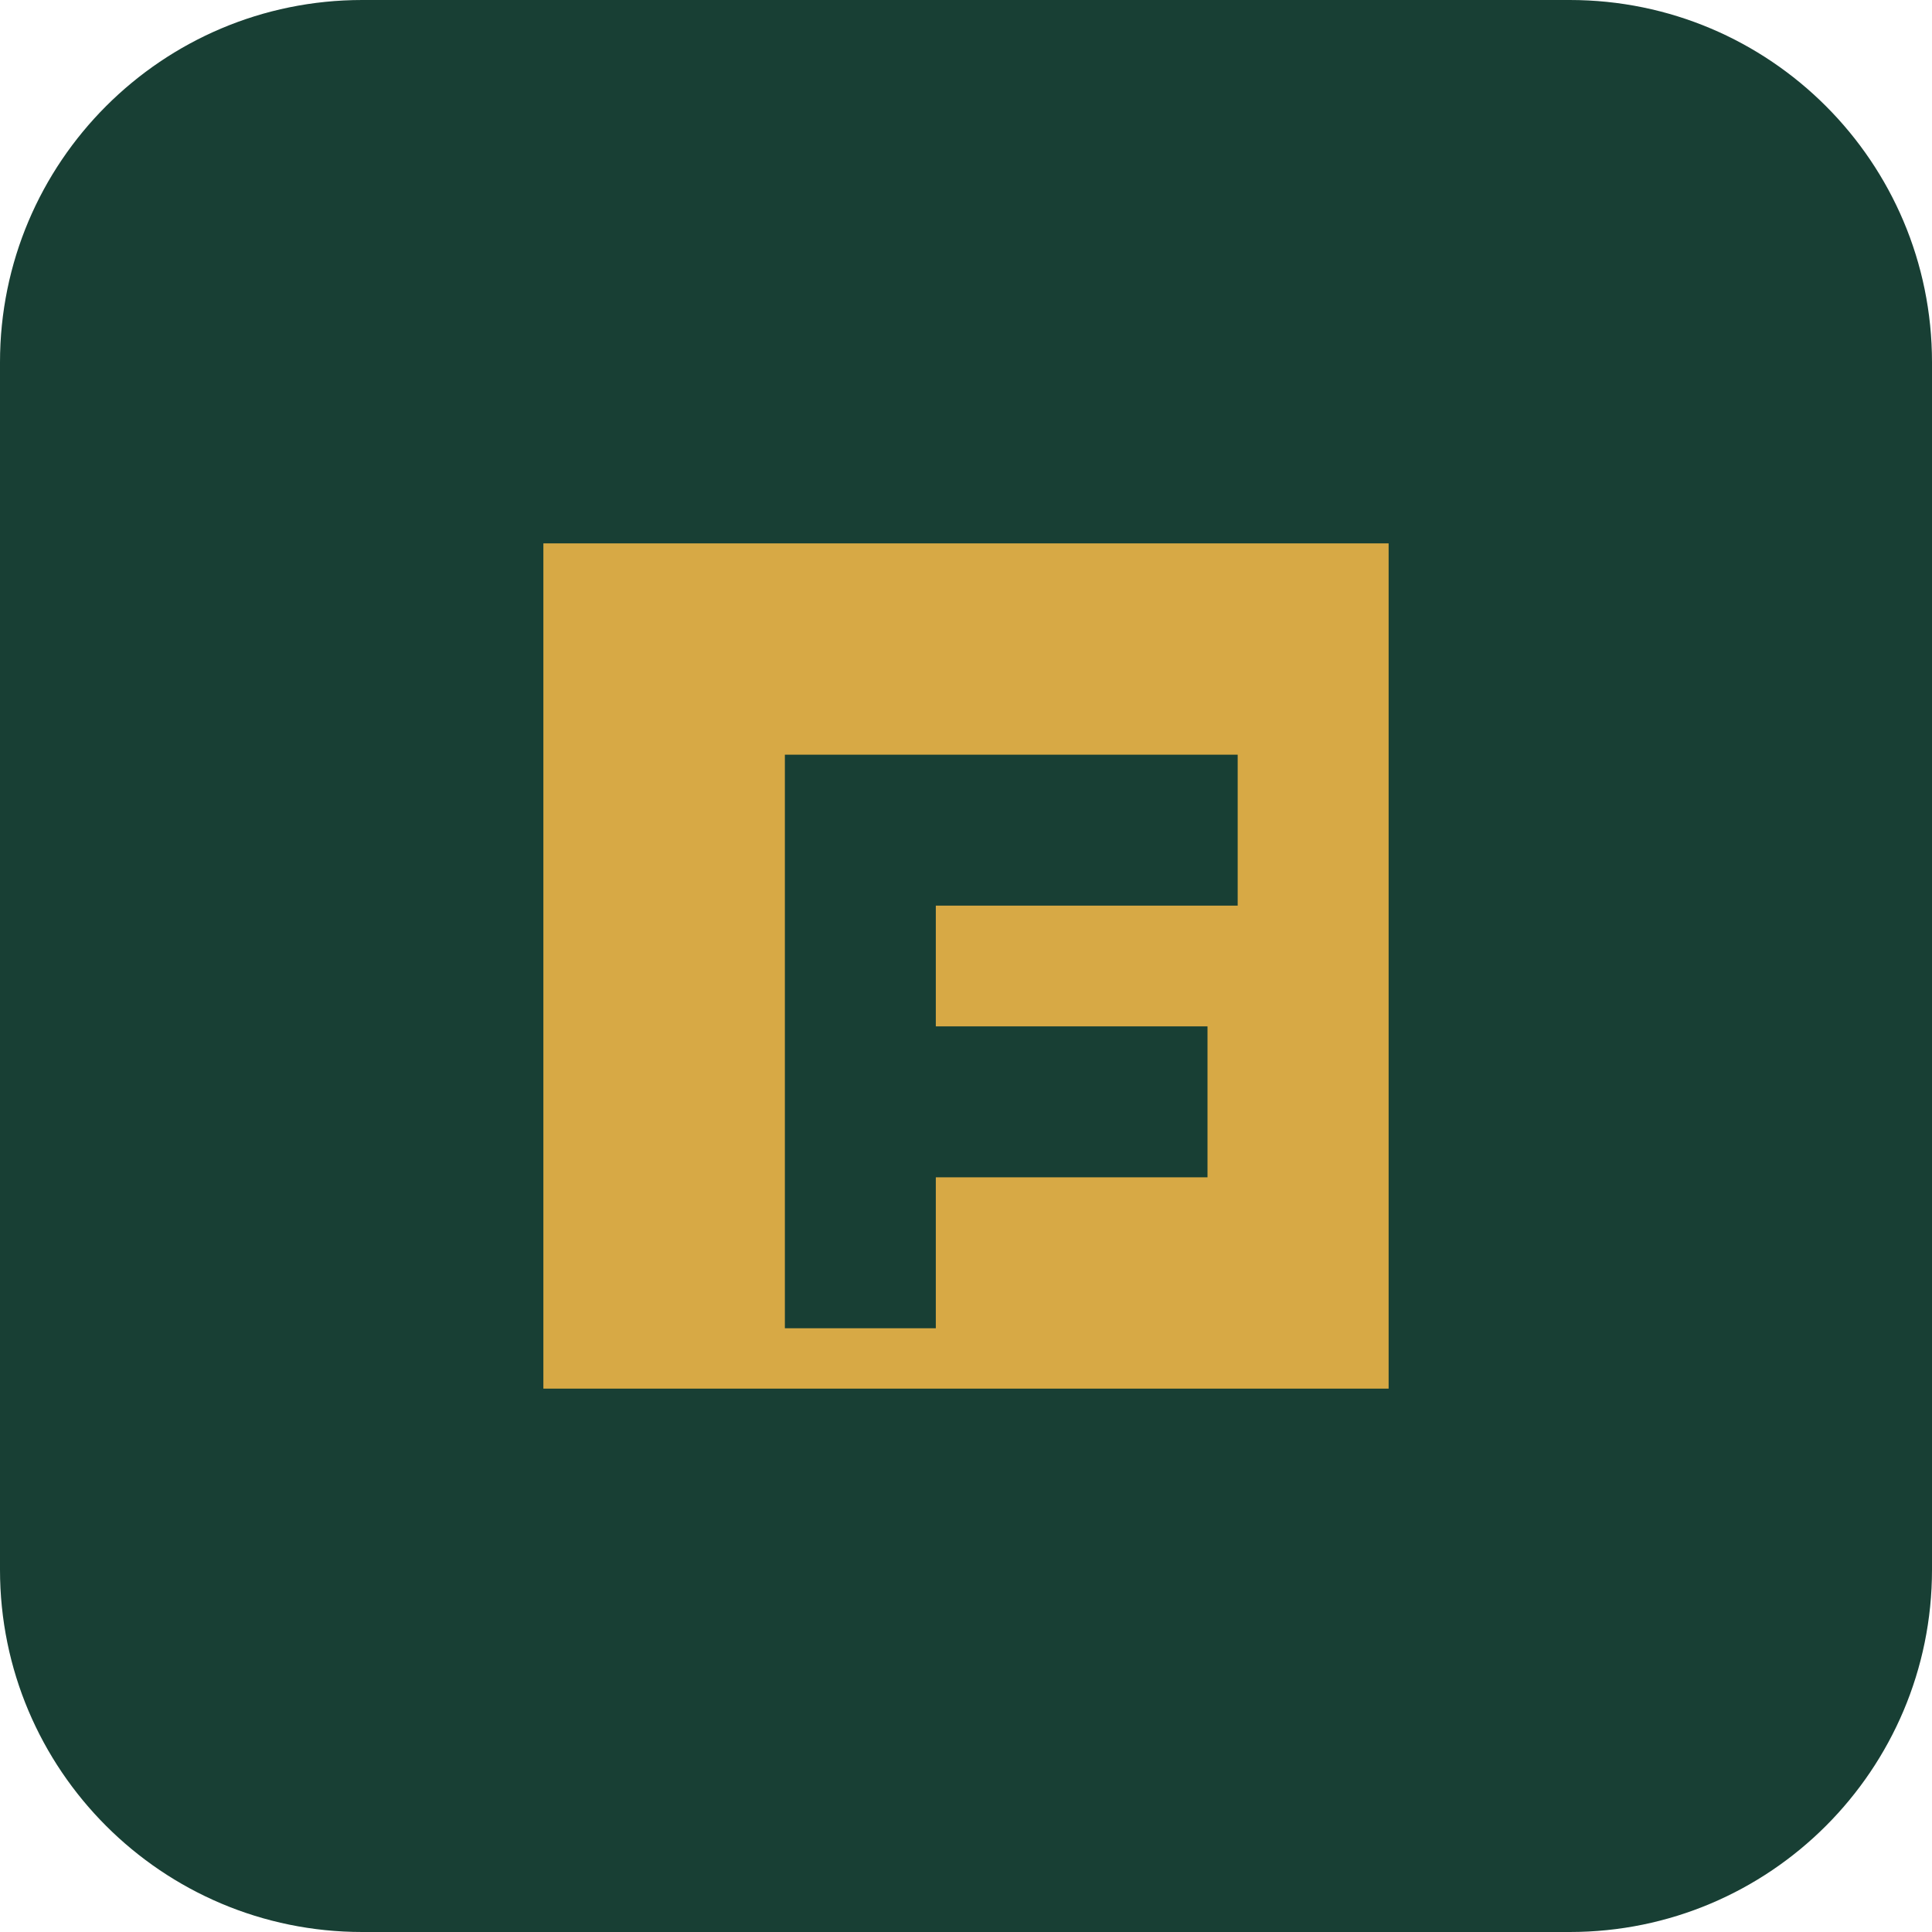
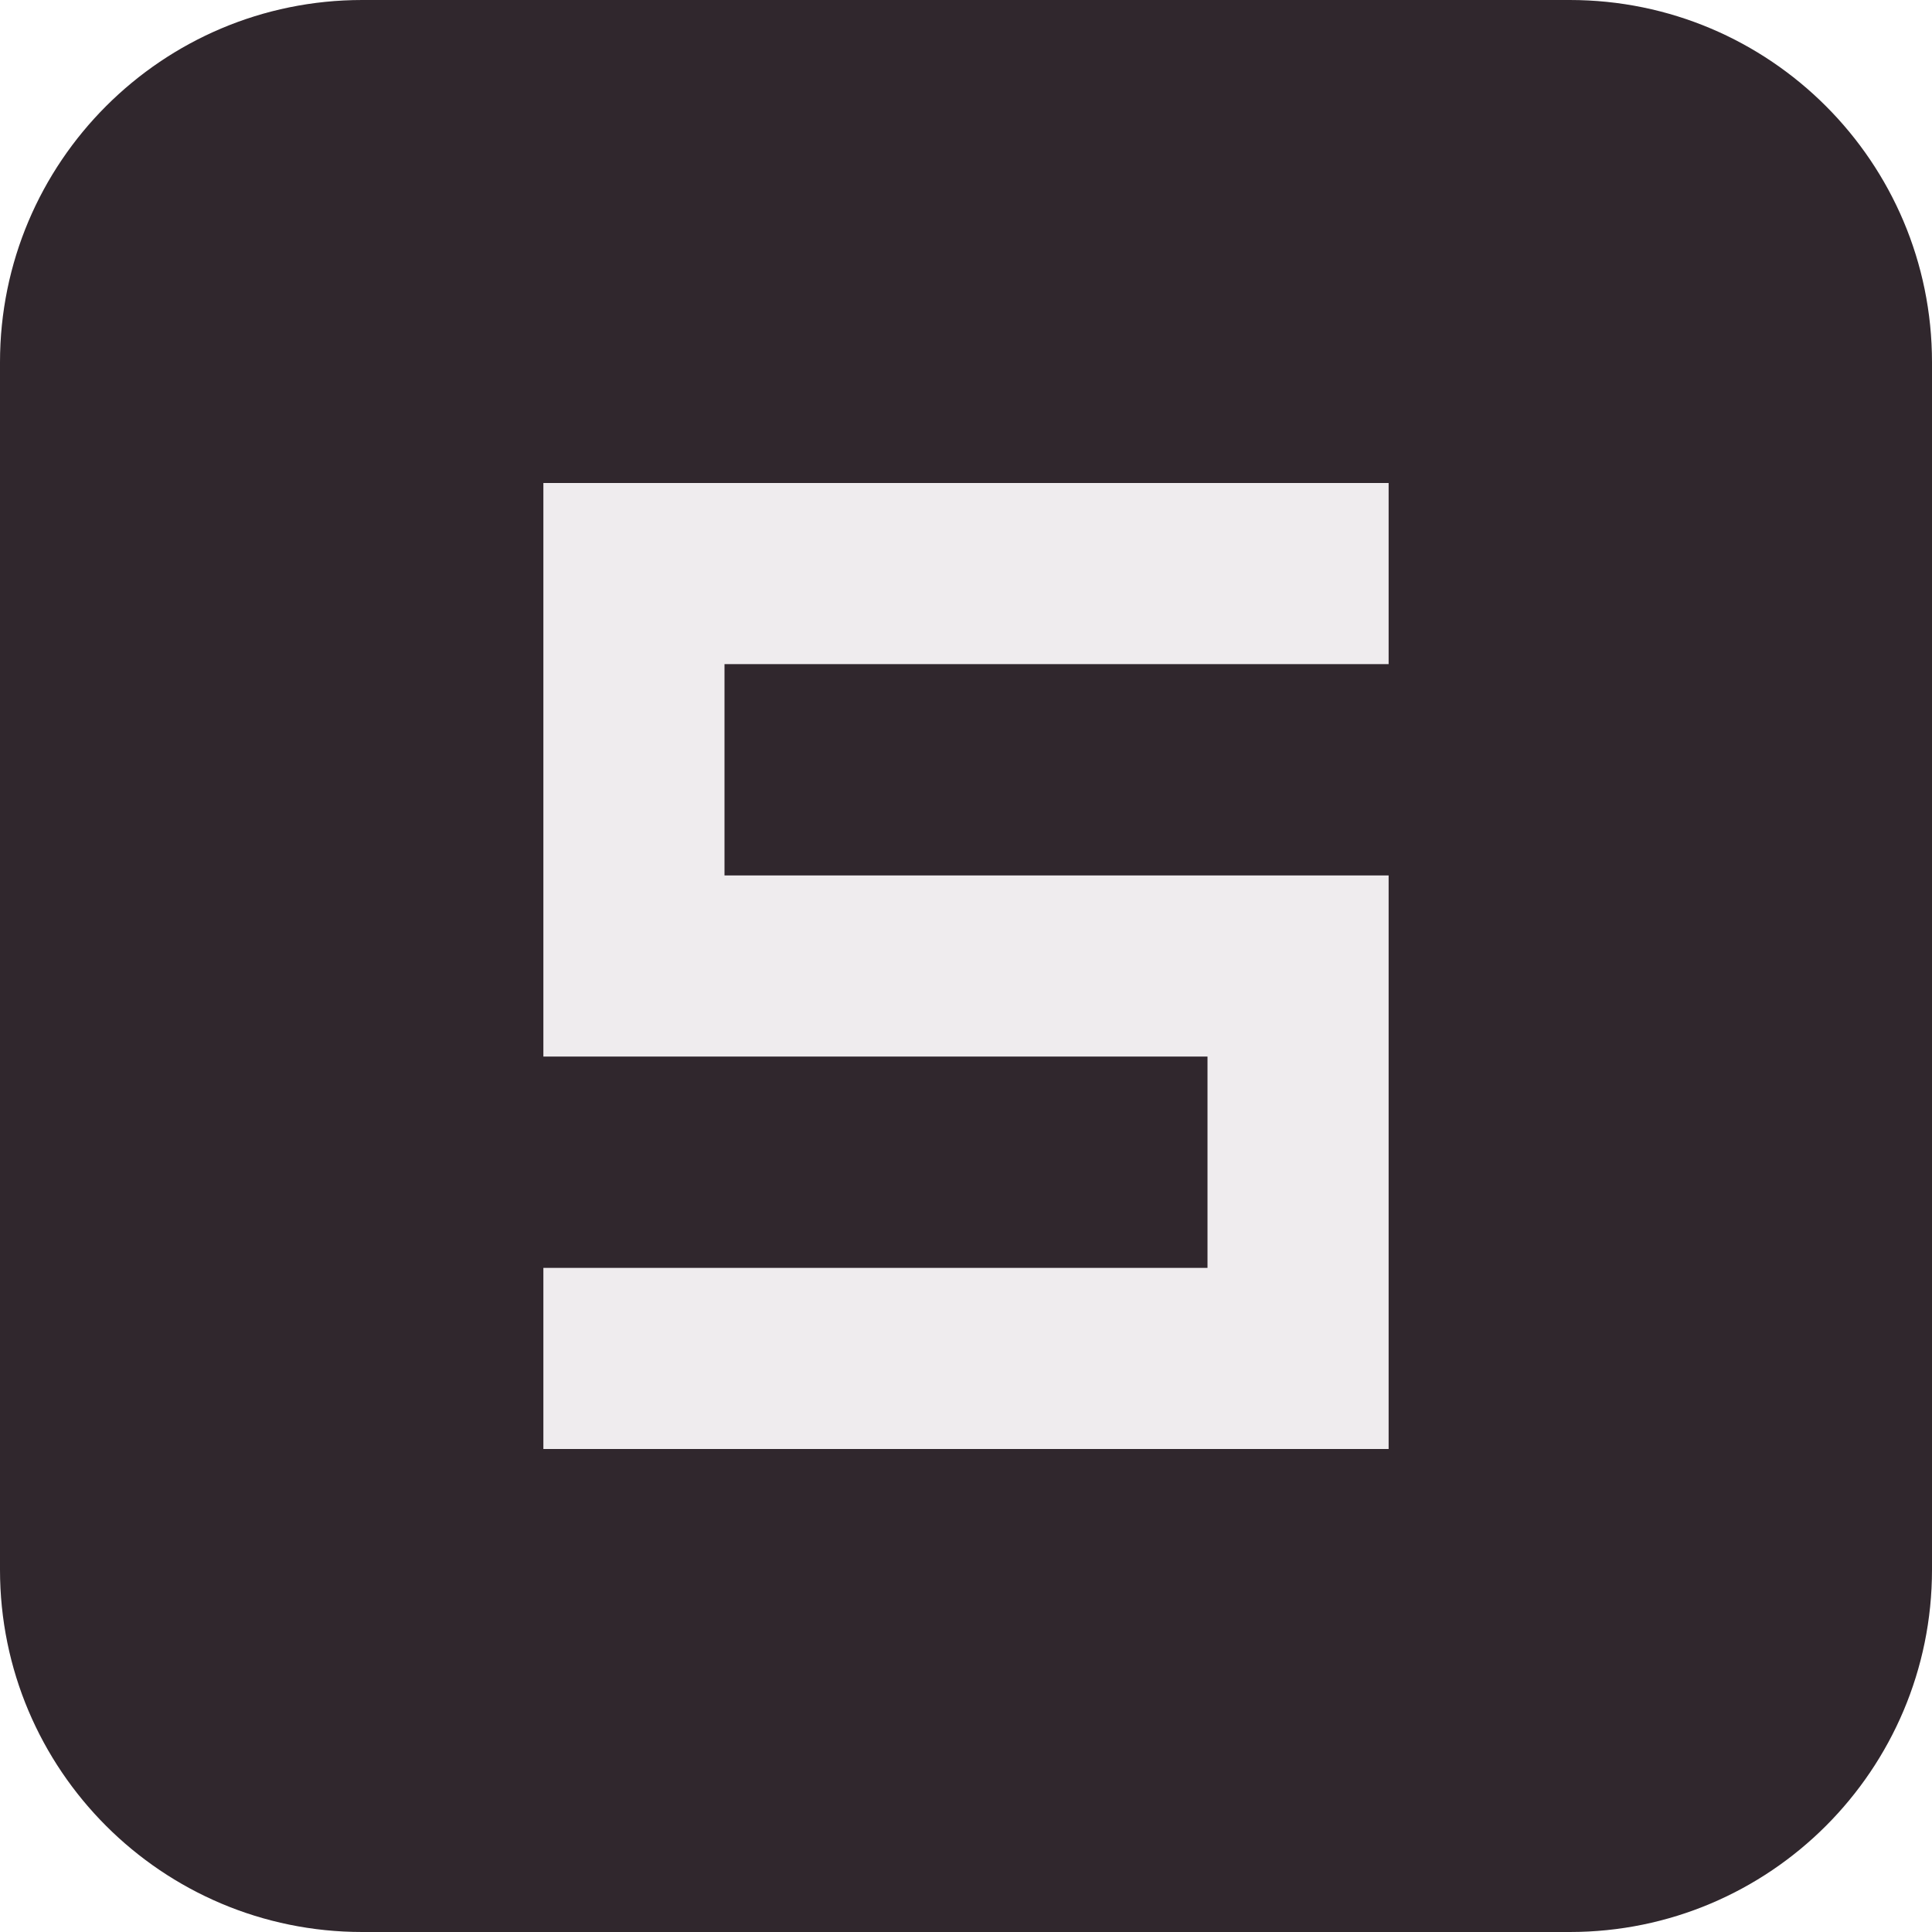
<svg xmlns="http://www.w3.org/2000/svg" viewBox="0 0 64 64">
-   <rect width="64" height="64" rx="12" fill="#183f34" />
-   <path d="M18 18h28v28H18z" fill="#d7a945" />
-   <path d="M26 25h15v5H31v4h9v5h-9v5h-5z" fill="#183f34" />
+   <rect width="64" height="64" rx="12" fill="#30272d" />
+   <path d="M18 16h28v6h-22v7h22v19h-28v-6h22v-7h-22v-19z" fill="#efecee" />
</svg>
